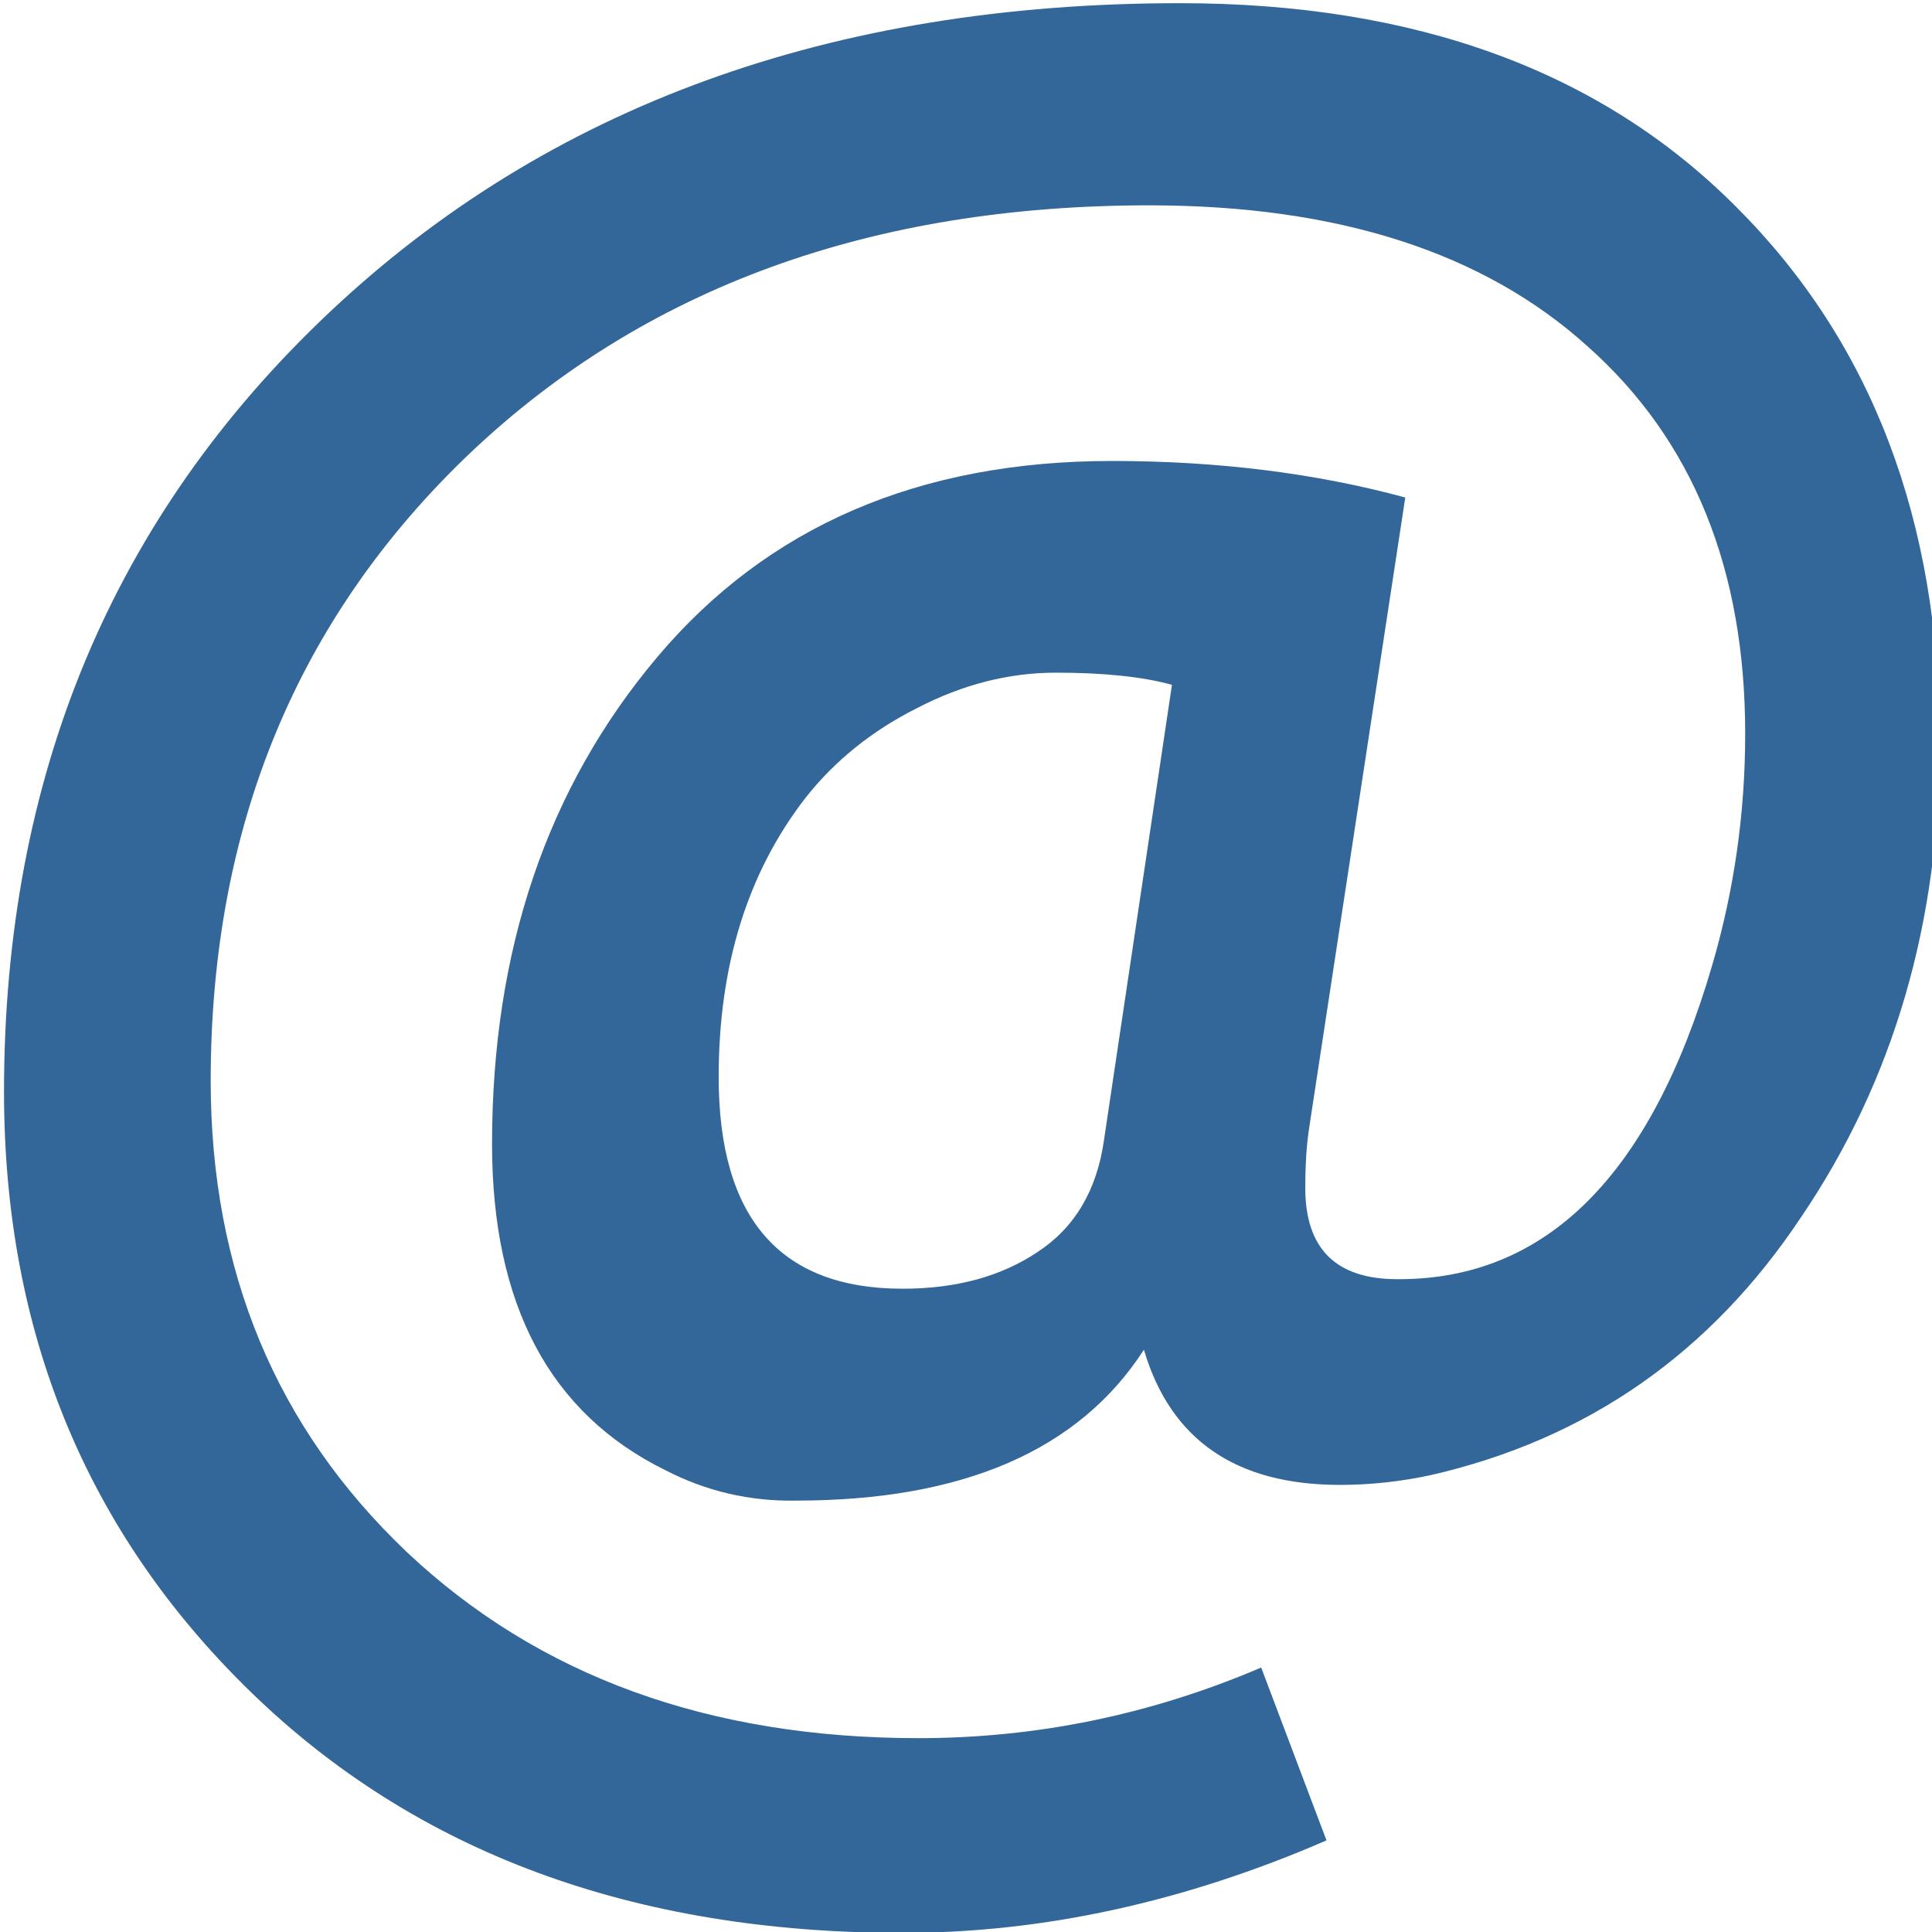
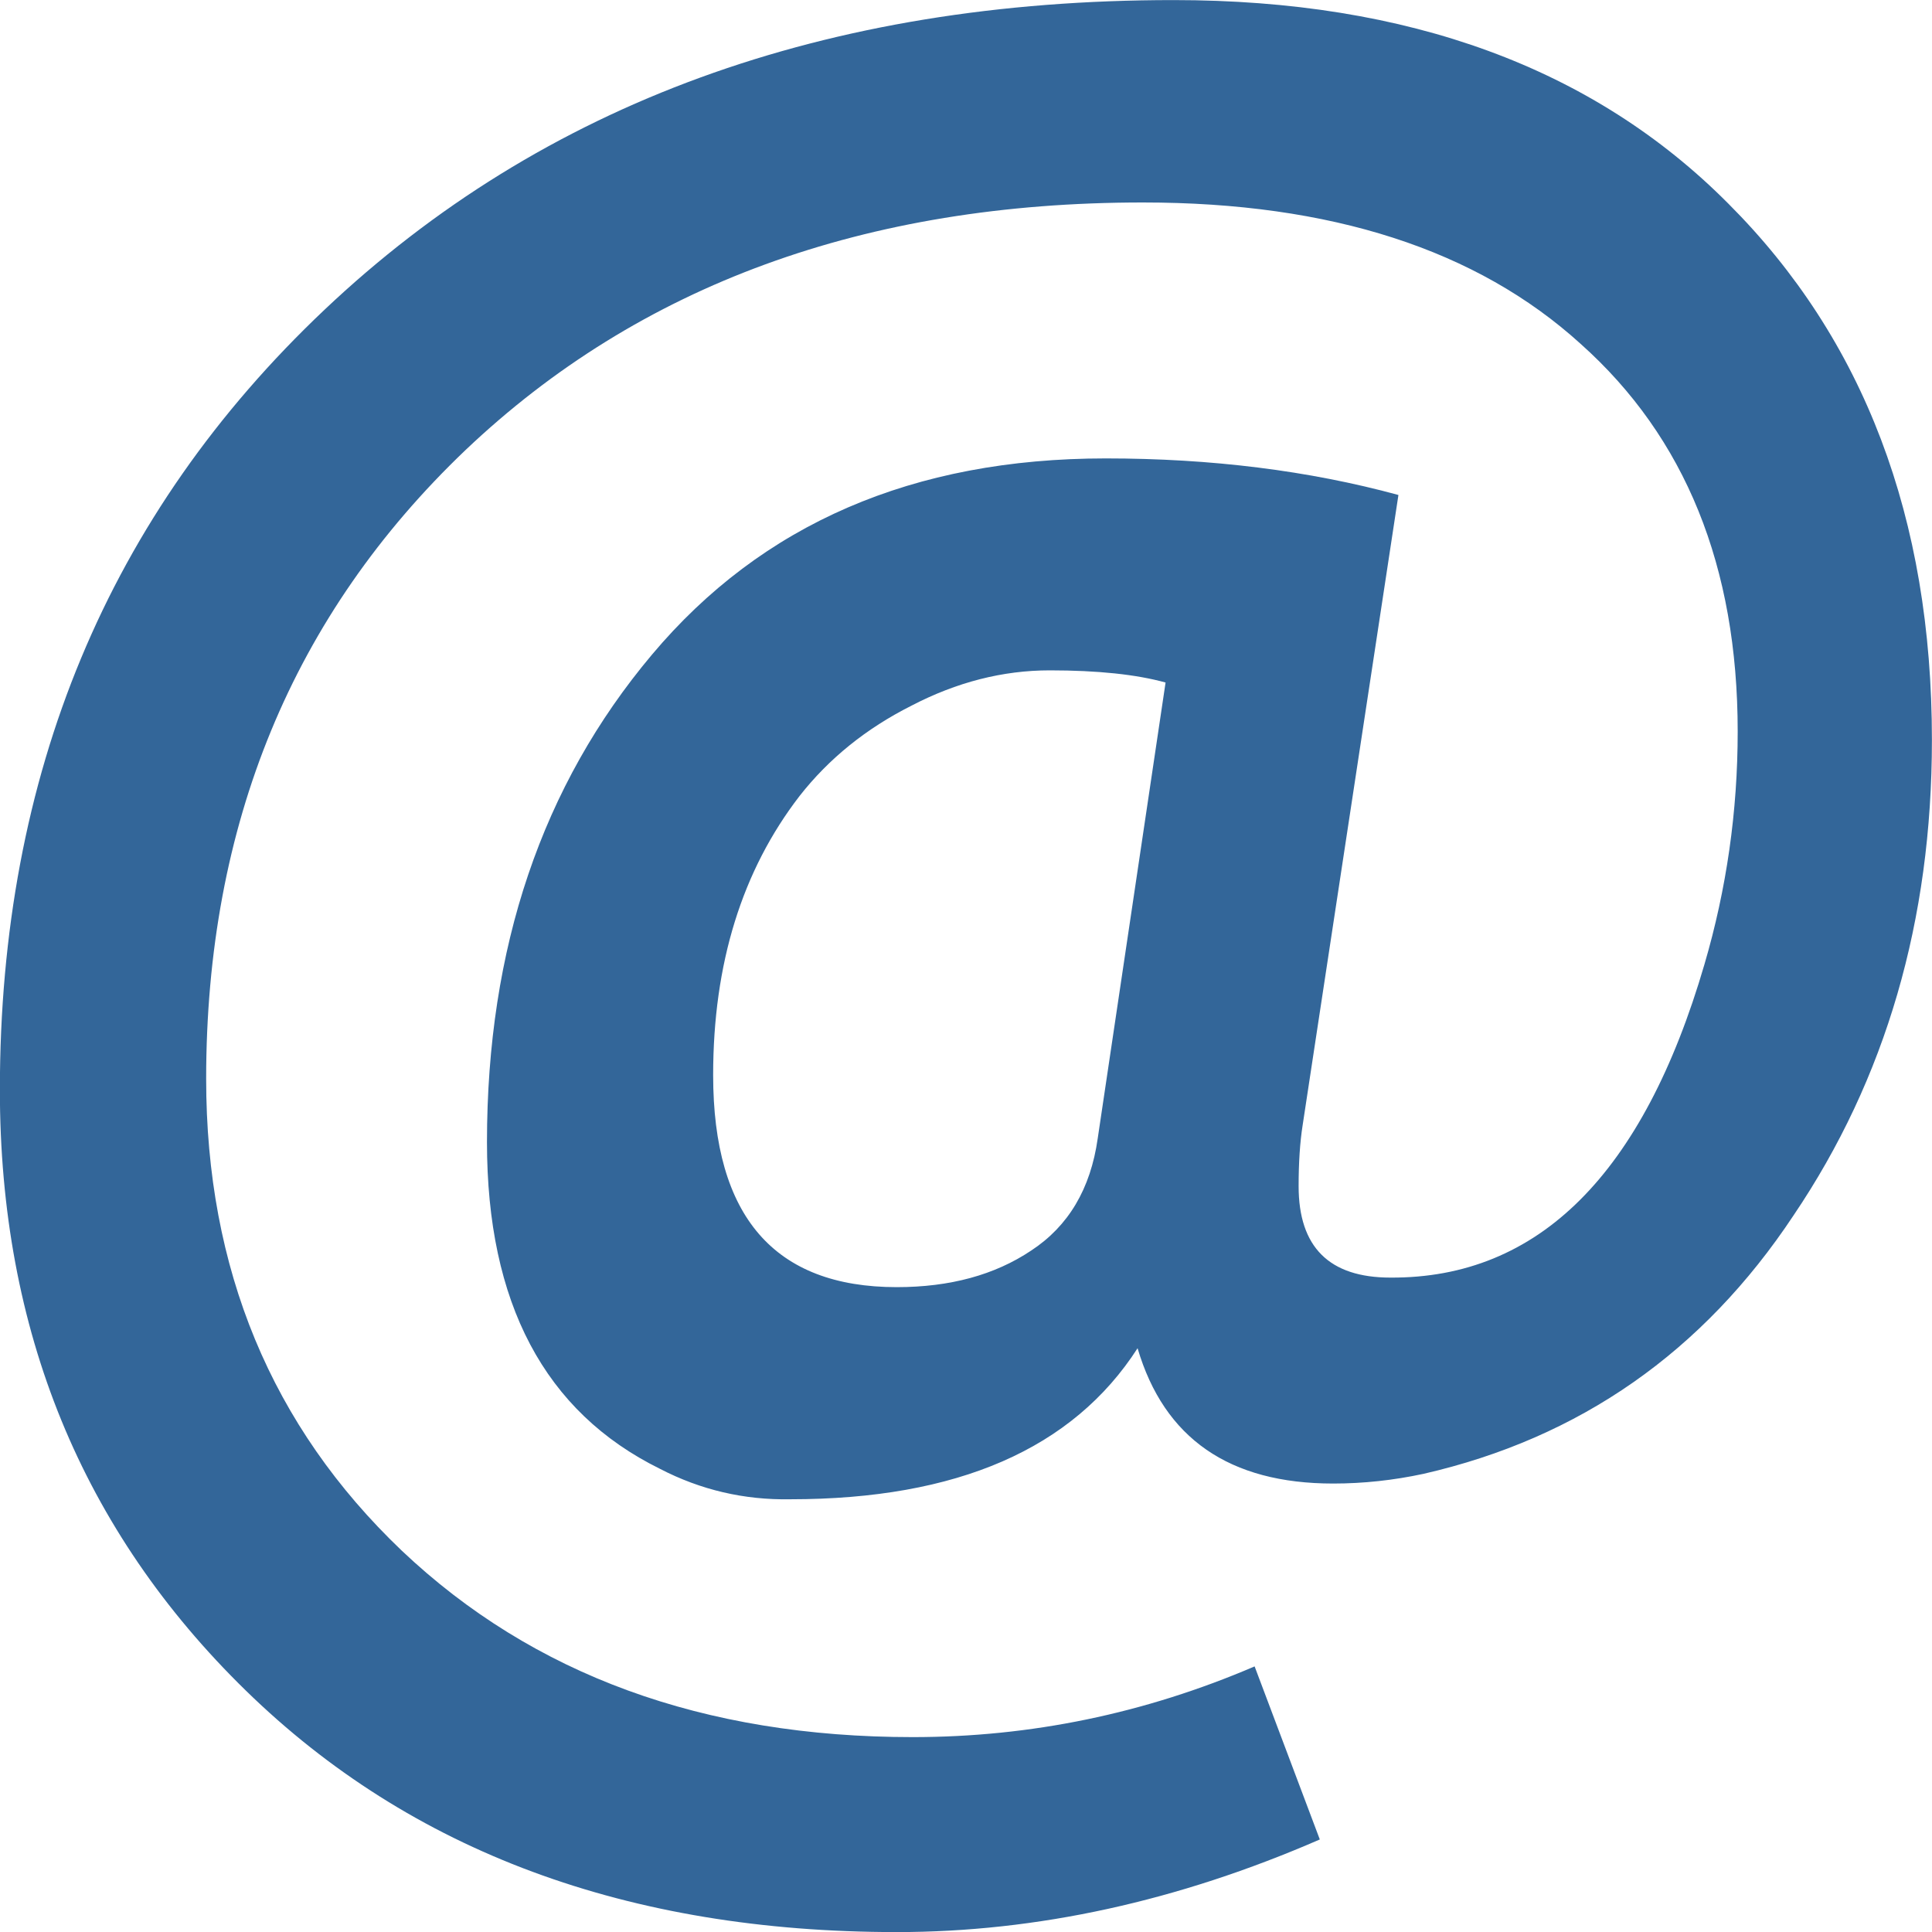
- <svg xmlns="http://www.w3.org/2000/svg" id="svg8" height="300" width="300" version="1.1" viewBox="0 0 79.375 79.375">
-   <g id="layer1" transform="translate(0 -217.62)">
-     <g id="flowRoot936" aria-label="@" transform="matrix(2.8043 0 0 2.561 -87.245 88.259)" fill="#369">
-       <path id="path947" fill="#369" d="m47.871 72.163q-1.426 2.422-5.098 2.422-1.016 0.02-1.914-0.488-2.539-1.367-2.539-5.234 0-4.668 2.422-7.812t6.66-3.144q2.324 0 4.297 0.586l-1.406 10.098q-0.059 0.41-0.059 0.977 0 1.465 1.348 1.465 3.262 0.02 4.609-5.019 0.488-1.816 0.488-3.731 0-3.965-2.305-6.211-2.285-2.266-6.426-2.266-6.113 0-9.941 3.965-3.809 3.965-3.809 10.078 0 4.57 2.871 7.559 2.891 2.988 7.5 2.988 2.598 0 5.019-1.133l0.957 2.773q-3.125 1.484-6.211 1.484-5.918 0-9.551-3.867-3.613-3.848-3.613-9.629 0-7.578 4.766-12.5 4.805-4.961 12.461-4.961 5.176 0 8.145 3.262 2.988 3.262 2.988 8.594 0 4.336-2.031 7.617-1.992 3.281-5.43 4.141-0.664 0.156-1.328 0.156-2.285 0-2.871-2.168zm-6.231-4.375q0 3.398 2.695 3.398 1.172 0 1.973-0.586 0.82-0.586 0.977-1.797l0.996-7.305q-0.645-0.195-1.699-0.195-1.035 0-2.031 0.566-0.996 0.547-1.641 1.445-1.27 1.797-1.27 4.473z" />
+ <svg xmlns="http://www.w3.org/2000/svg" width="32" height="32" viewBox="0 0 32 32" version="1.1" id="SVGRoot">
+   <defs id="defs4158" />
+   <g id="layer1" transform="translate(6,10.25)">
+     <g id="layer1-3" transform="matrix(0.4023726,0,0,0.4036282,-6.068457,-98.13907)">
+       <g id="flowRoot936" aria-label="@" transform="matrix(2.8043,0,0,2.561,-87.245,88.259)" style="fill:#336699">
+         <path id="path947" d="m 47.871,72.163 q -1.426,2.422 -5.098,2.422 -1.016,0.02 -1.914,-0.488 -2.539,-1.367 -2.539,-5.234 0,-4.668 2.422,-7.812 2.422,-3.144 6.66,-3.144 2.324,0 4.297,0.586 l -1.406,10.098 q -0.059,0.41 -0.059,0.977 0,1.465 1.348,1.465 3.262,0.02 4.609,-5.019 0.488,-1.816 0.488,-3.731 0,-3.965 -2.305,-6.211 -2.285,-2.266 -6.426,-2.266 -6.113,0 -9.941,3.965 -3.809,3.965 -3.809,10.078 0,4.57 2.871,7.559 2.891,2.988 7.5,2.988 2.598,0 5.019,-1.133 l 0.957,2.773 q -3.125,1.484 -6.211,1.484 -5.918,0 -9.551,-3.867 -3.613,-3.848 -3.613,-9.629 0,-7.578 4.766,-12.5 4.805,-4.961 12.461,-4.961 5.176,0 8.145,3.262 2.988,3.262 2.988,8.594 0,4.336 -2.031,7.617 -1.992,3.281 -5.43,4.141 -0.664,0.156 -1.328,0.156 -2.285,0 -2.871,-2.168 z m -6.231,-4.375 q 0,3.398 2.695,3.398 1.172,0 1.973,-0.586 0.82,-0.586 0.977,-1.797 l 0.996,-7.305 q -0.645,-0.195 -1.699,-0.195 -1.035,0 -2.031,0.566 -0.996,0.547 -1.641,1.445 -1.27,1.797 -1.27,4.473 z" style="fill:#336699" />
+       </g>
    </g>
  </g>
</svg>
